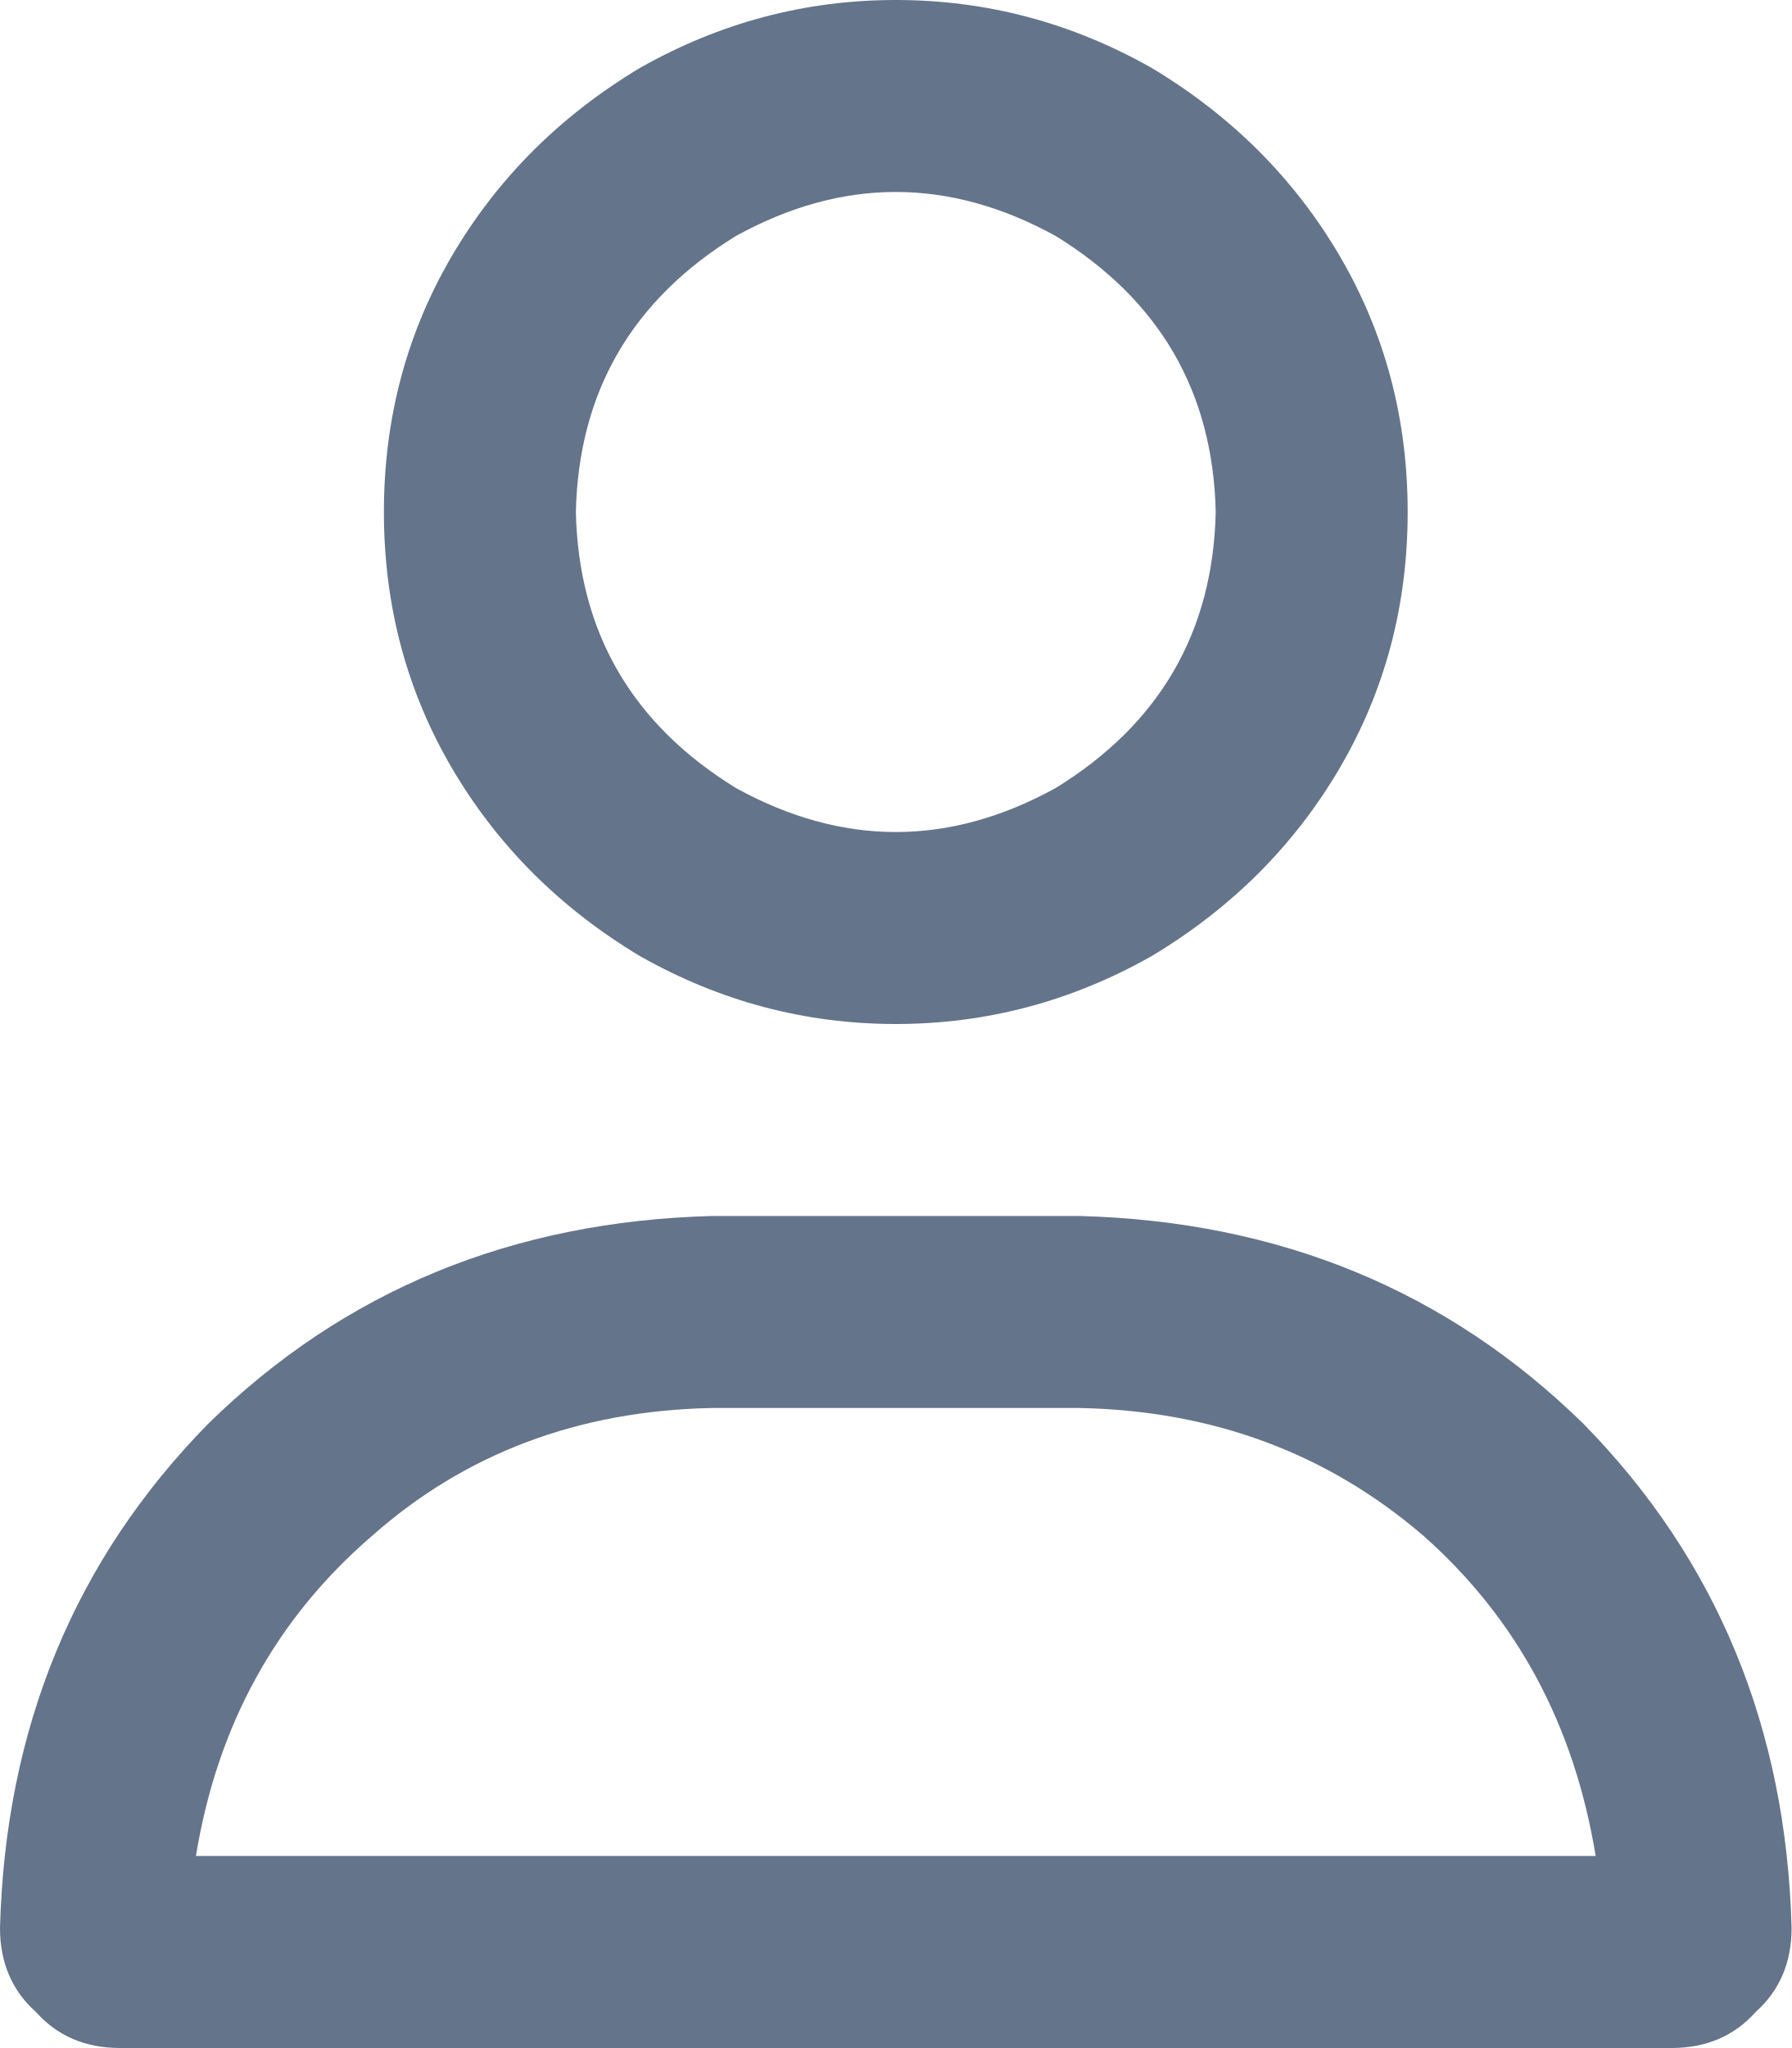
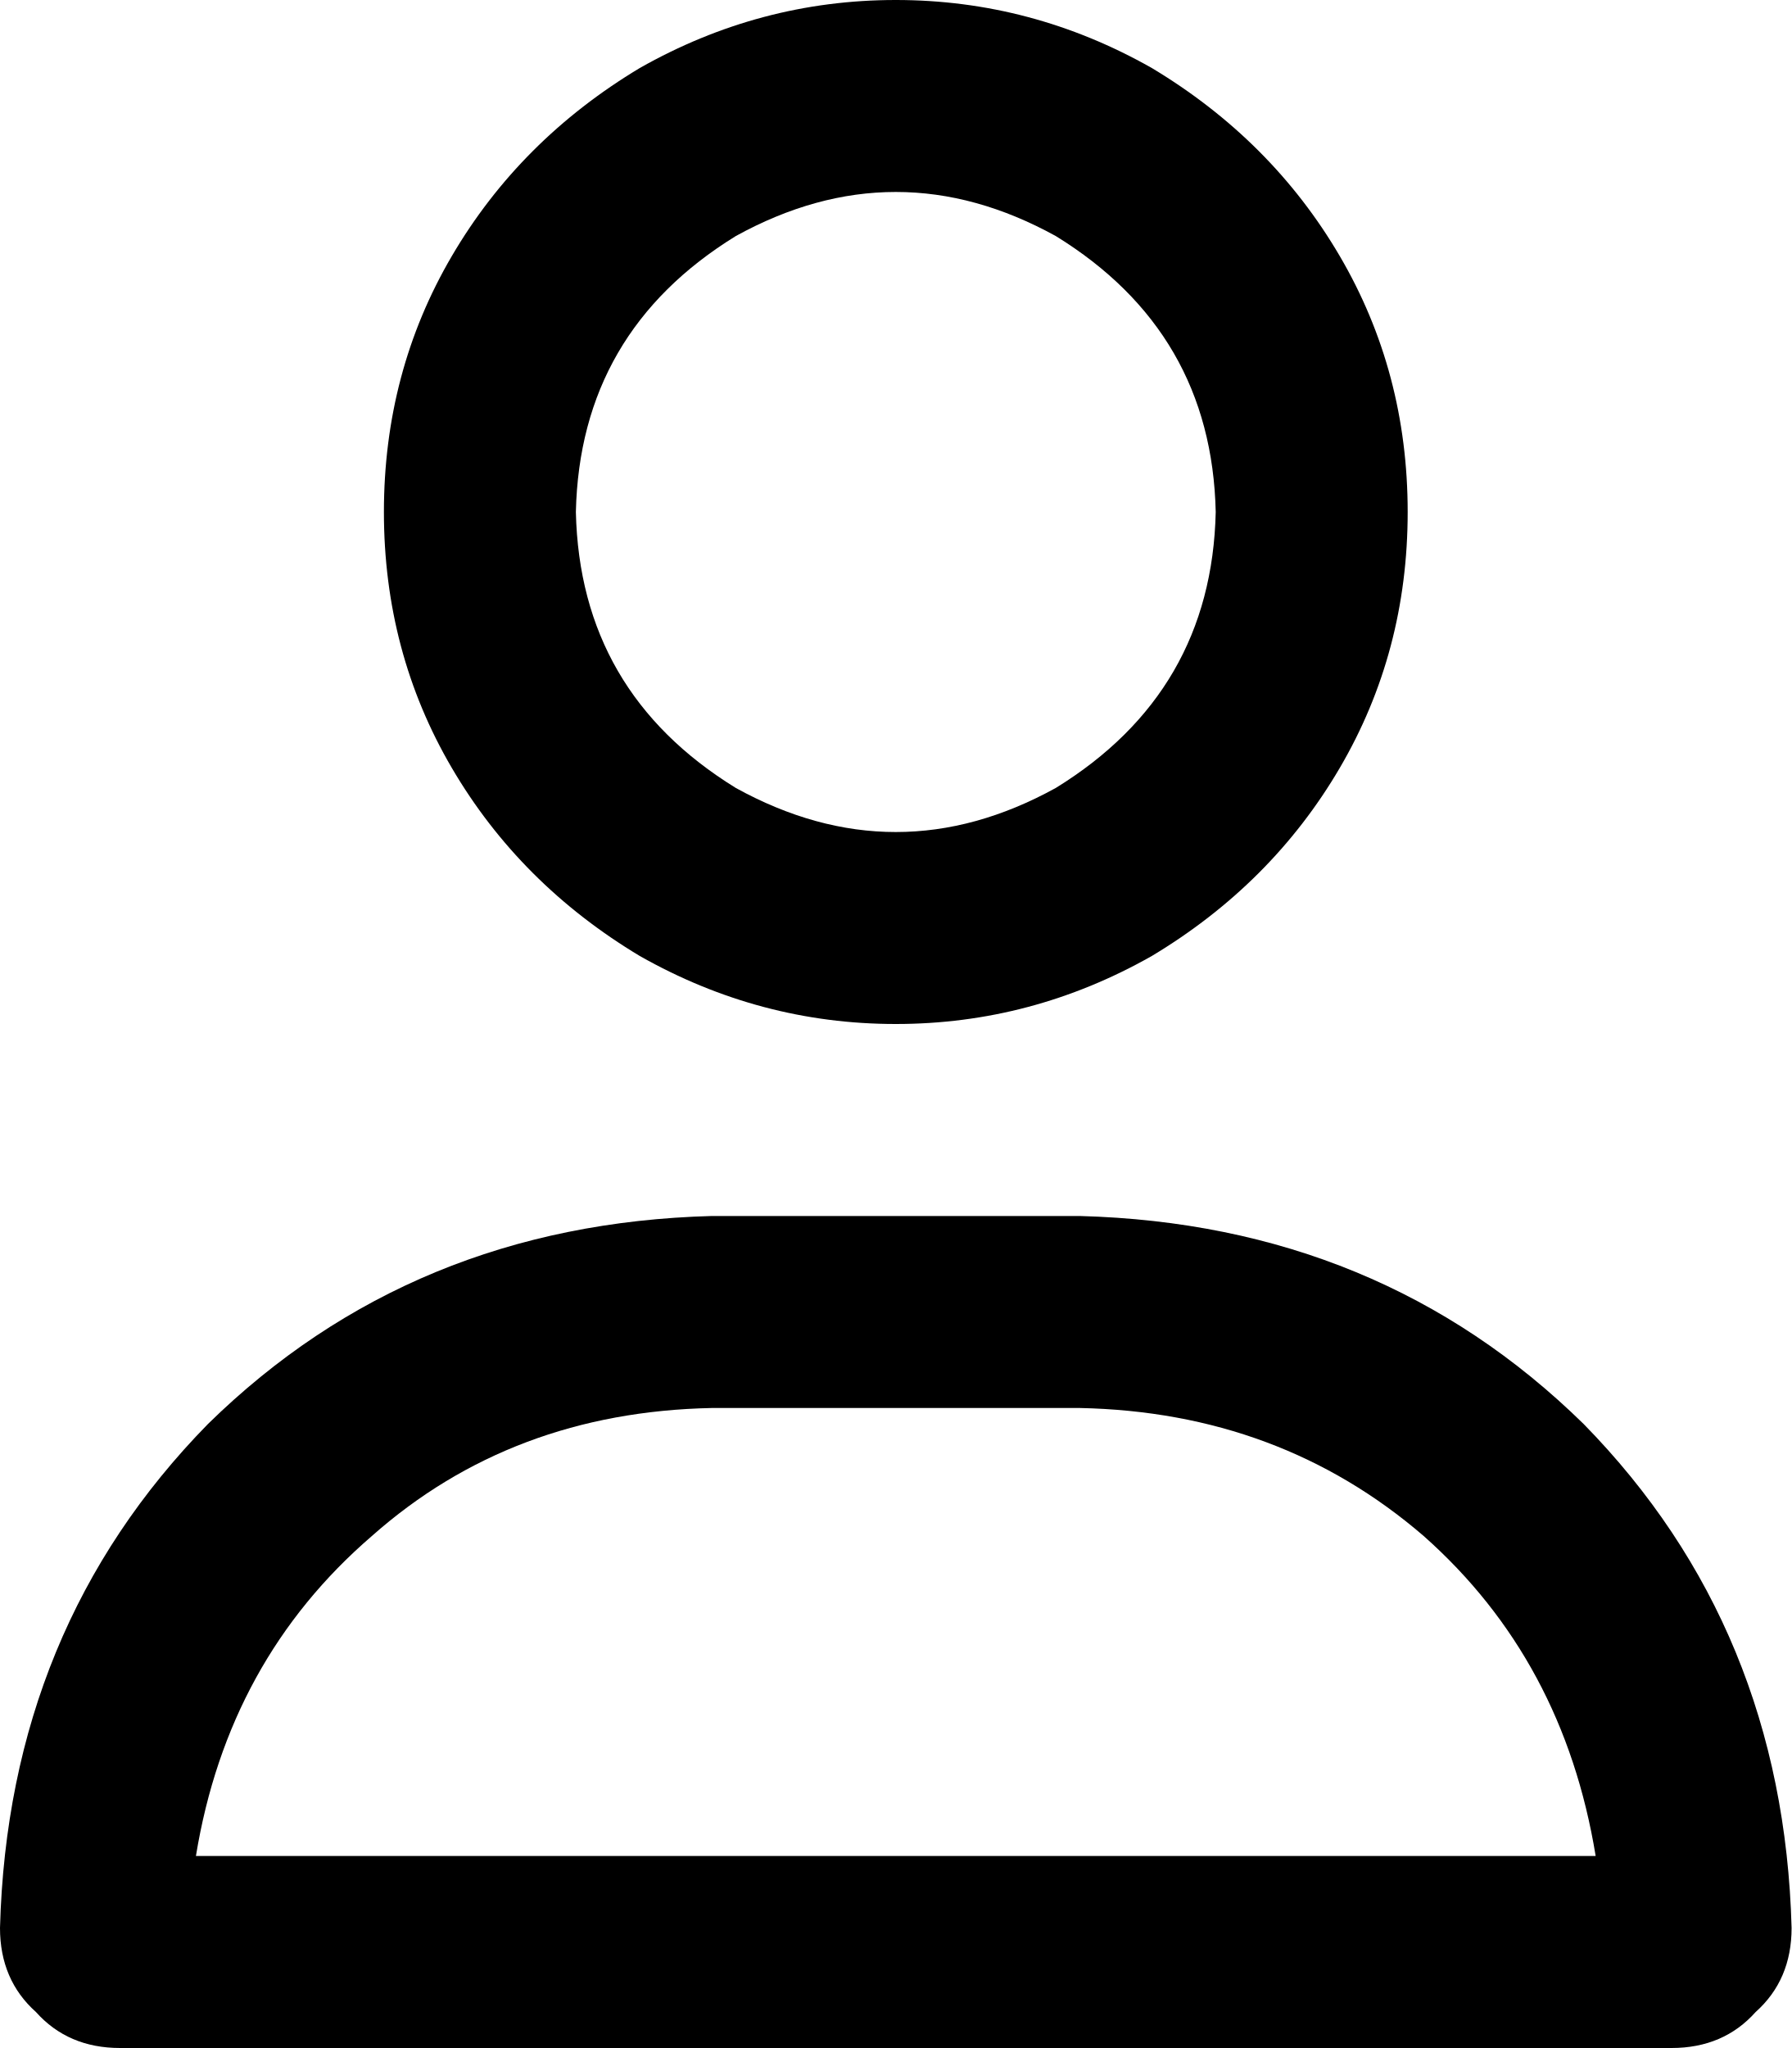
<svg xmlns="http://www.w3.org/2000/svg" width="14" height="16" viewBox="0 0 14 16" fill="none">
-   <path d="M9.5 4C9.479 3.062 9.062 2.344 8.25 1.844C7.417 1.385 6.583 1.385 5.75 1.844C4.938 2.344 4.521 3.062 4.5 4C4.521 4.938 4.938 5.656 5.75 6.156C6.583 6.615 7.417 6.615 8.25 6.156C9.062 5.656 9.479 4.938 9.5 4ZM3 4C3 3.271 3.177 2.604 3.531 2C3.885 1.396 4.375 0.906 5 0.531C5.625 0.177 6.292 0 7 0C7.708 0 8.375 0.177 9 0.531C9.625 0.906 10.115 1.396 10.469 2C10.823 2.604 11 3.271 11 4C11 4.729 10.823 5.396 10.469 6C10.115 6.604 9.625 7.094 9 7.469C8.375 7.823 7.708 8 7 8C6.292 8 5.625 7.823 5 7.469C4.375 7.094 3.885 6.604 3.531 6C3.177 5.396 3 4.729 3 4ZM1.531 14.5H12.469C12.302 13.479 11.854 12.646 11.125 12C10.375 11.354 9.479 11.021 8.438 11H5.562C4.521 11.021 3.635 11.354 2.906 12C2.156 12.646 1.698 13.479 1.531 14.5ZM0 15.062C0.042 13.5 0.583 12.188 1.625 11.125C2.688 10.083 4 9.542 5.562 9.5H8.438C10 9.542 11.312 10.083 12.375 11.125C13.417 12.188 13.958 13.5 14 15.062C14 15.333 13.906 15.552 13.719 15.719C13.552 15.906 13.333 16 13.062 16H0.938C0.667 16 0.448 15.906 0.281 15.719C0.094 15.552 0 15.333 0 15.062Z" fill="#64748B" />
+   <path d="M9.5 4C9.479 3.062 9.062 2.344 8.25 1.844C7.417 1.385 6.583 1.385 5.75 1.844C4.938 2.344 4.521 3.062 4.5 4C4.521 4.938 4.938 5.656 5.75 6.156C6.583 6.615 7.417 6.615 8.25 6.156C9.062 5.656 9.479 4.938 9.5 4ZM3 4C3 3.271 3.177 2.604 3.531 2C3.885 1.396 4.375 0.906 5 0.531C5.625 0.177 6.292 0 7 0C7.708 0 8.375 0.177 9 0.531C9.625 0.906 10.115 1.396 10.469 2C10.823 2.604 11 3.271 11 4C11 4.729 10.823 5.396 10.469 6C10.115 6.604 9.625 7.094 9 7.469C8.375 7.823 7.708 8 7 8C6.292 8 5.625 7.823 5 7.469C4.375 7.094 3.885 6.604 3.531 6C3.177 5.396 3 4.729 3 4ZM1.531 14.5H12.469C12.302 13.479 11.854 12.646 11.125 12C10.375 11.354 9.479 11.021 8.438 11H5.562C4.521 11.021 3.635 11.354 2.906 12C2.156 12.646 1.698 13.479 1.531 14.5ZM0 15.062C0.042 13.5 0.583 12.188 1.625 11.125C2.688 10.083 4 9.542 5.562 9.5H8.438C10 9.542 11.312 10.083 12.375 11.125C13.417 12.188 13.958 13.5 14 15.062C14 15.333 13.906 15.552 13.719 15.719C13.552 15.906 13.333 16 13.062 16H0.938C0.667 16 0.448 15.906 0.281 15.719C0.094 15.552 0 15.333 0 15.062Z" fill="currentColor" />
</svg>
